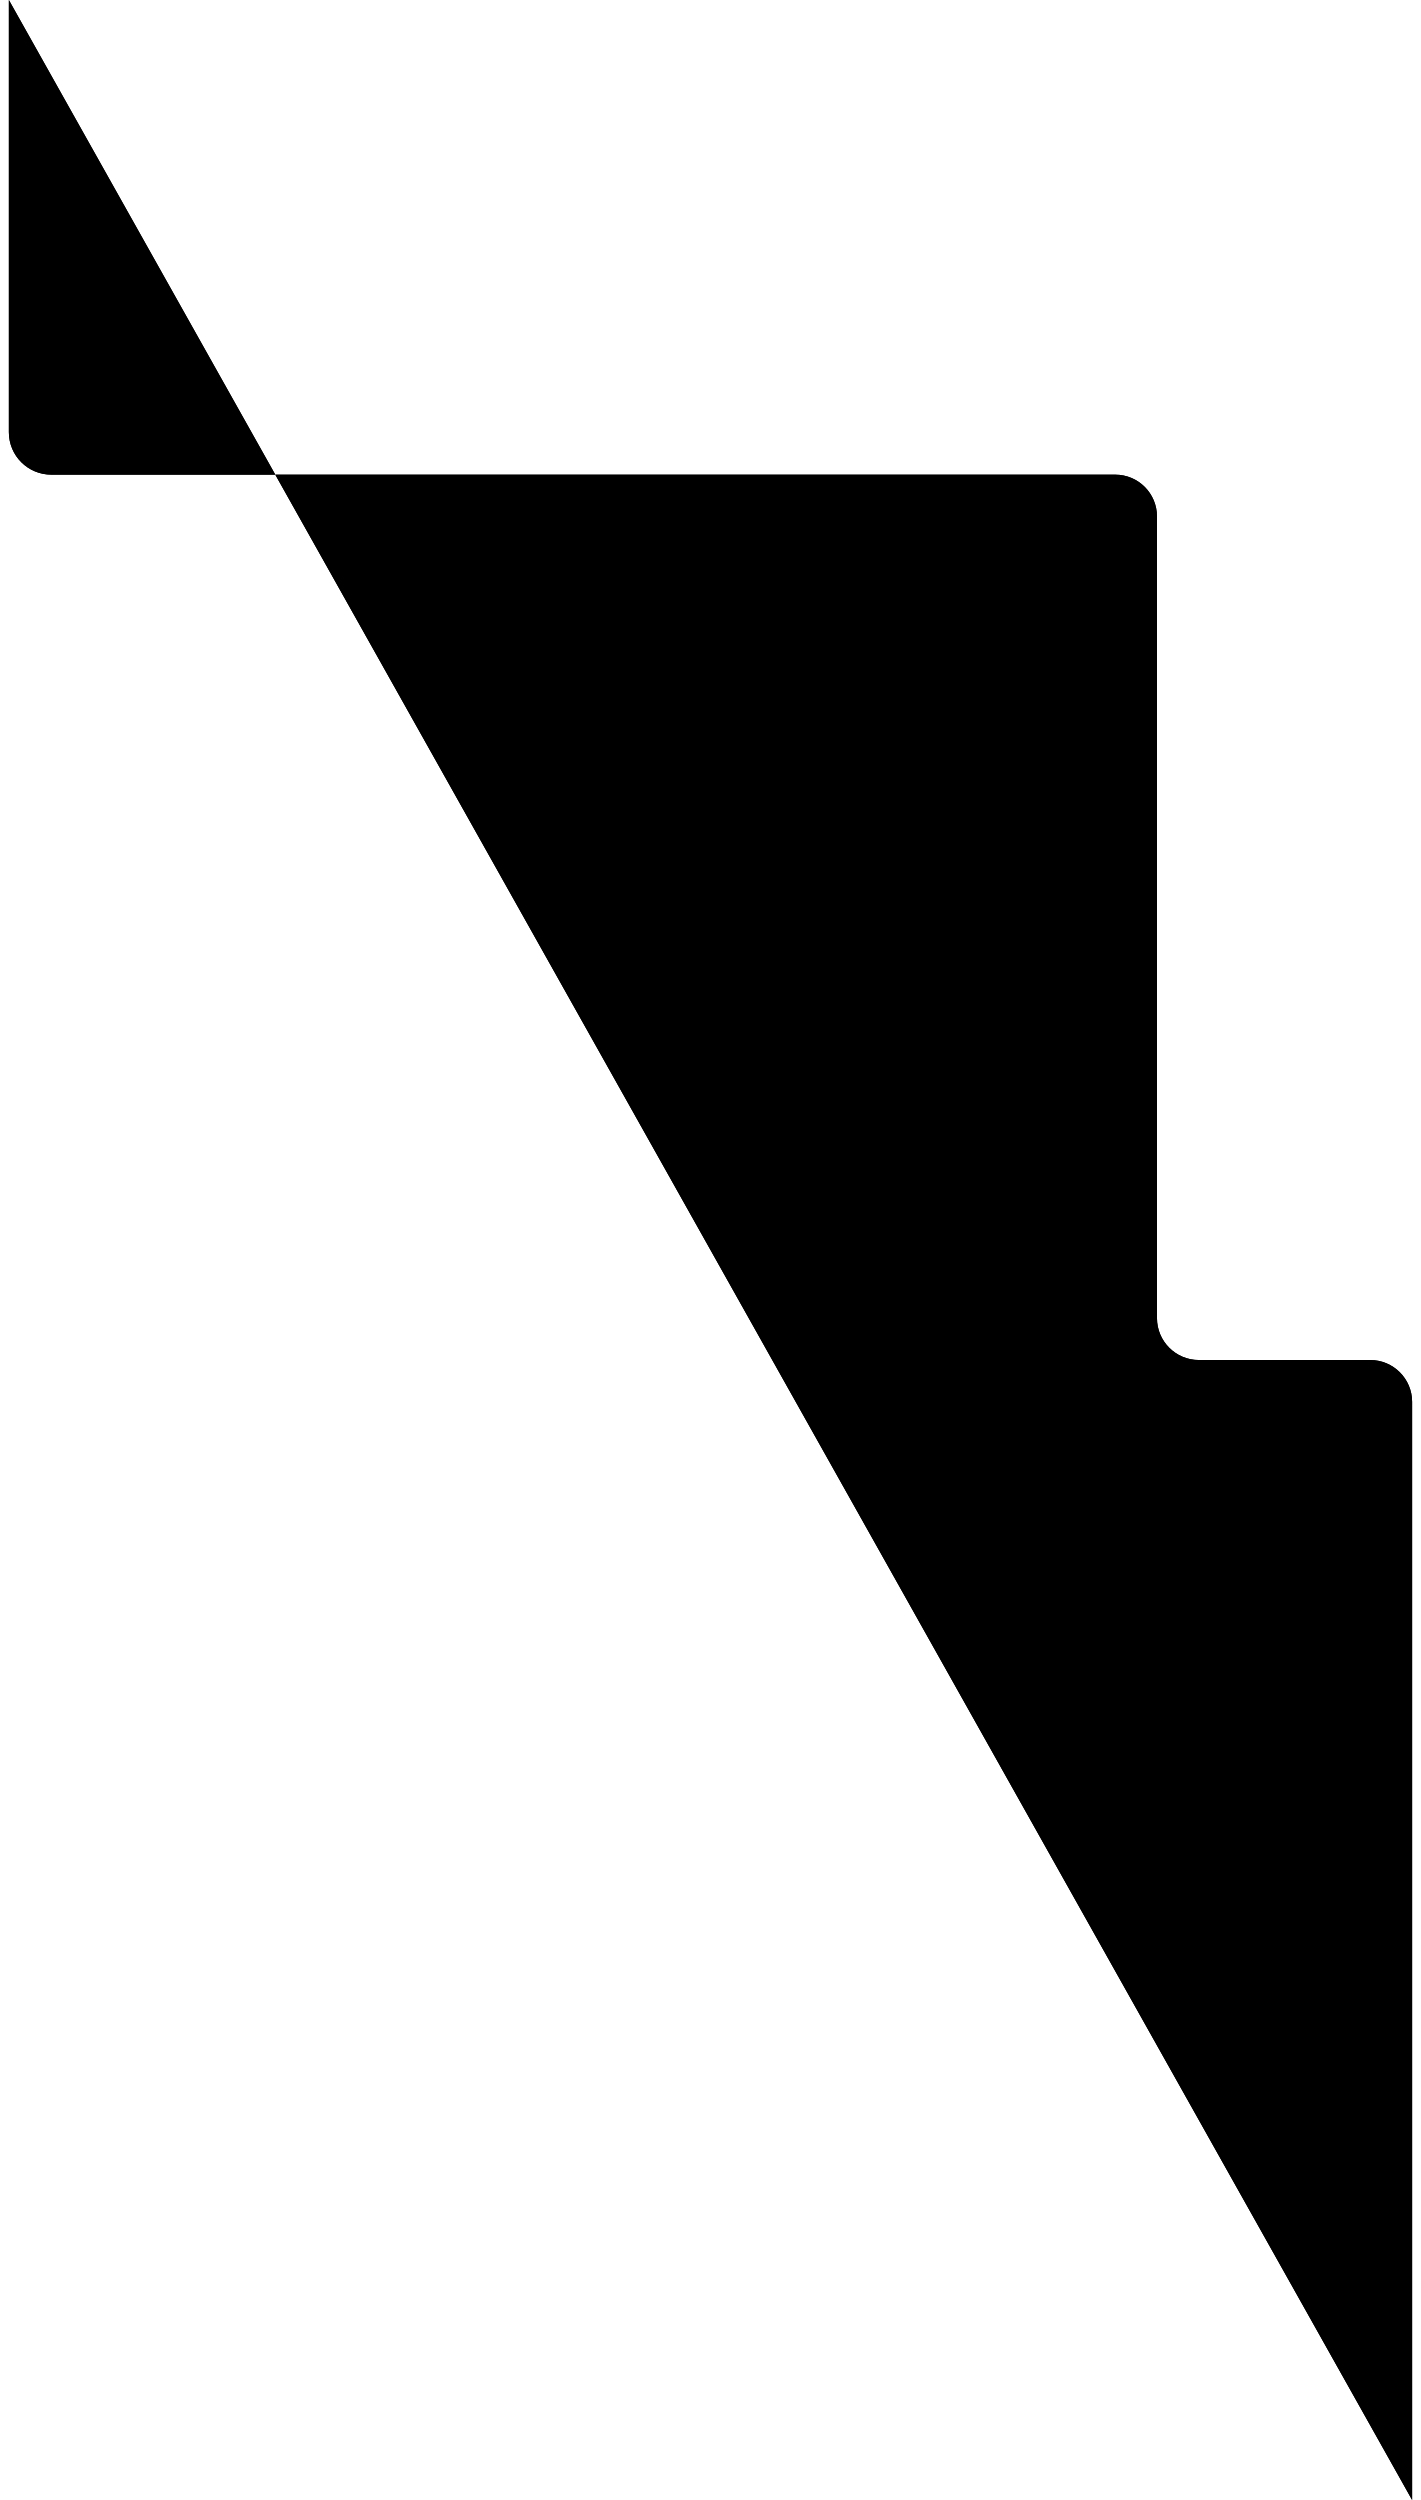
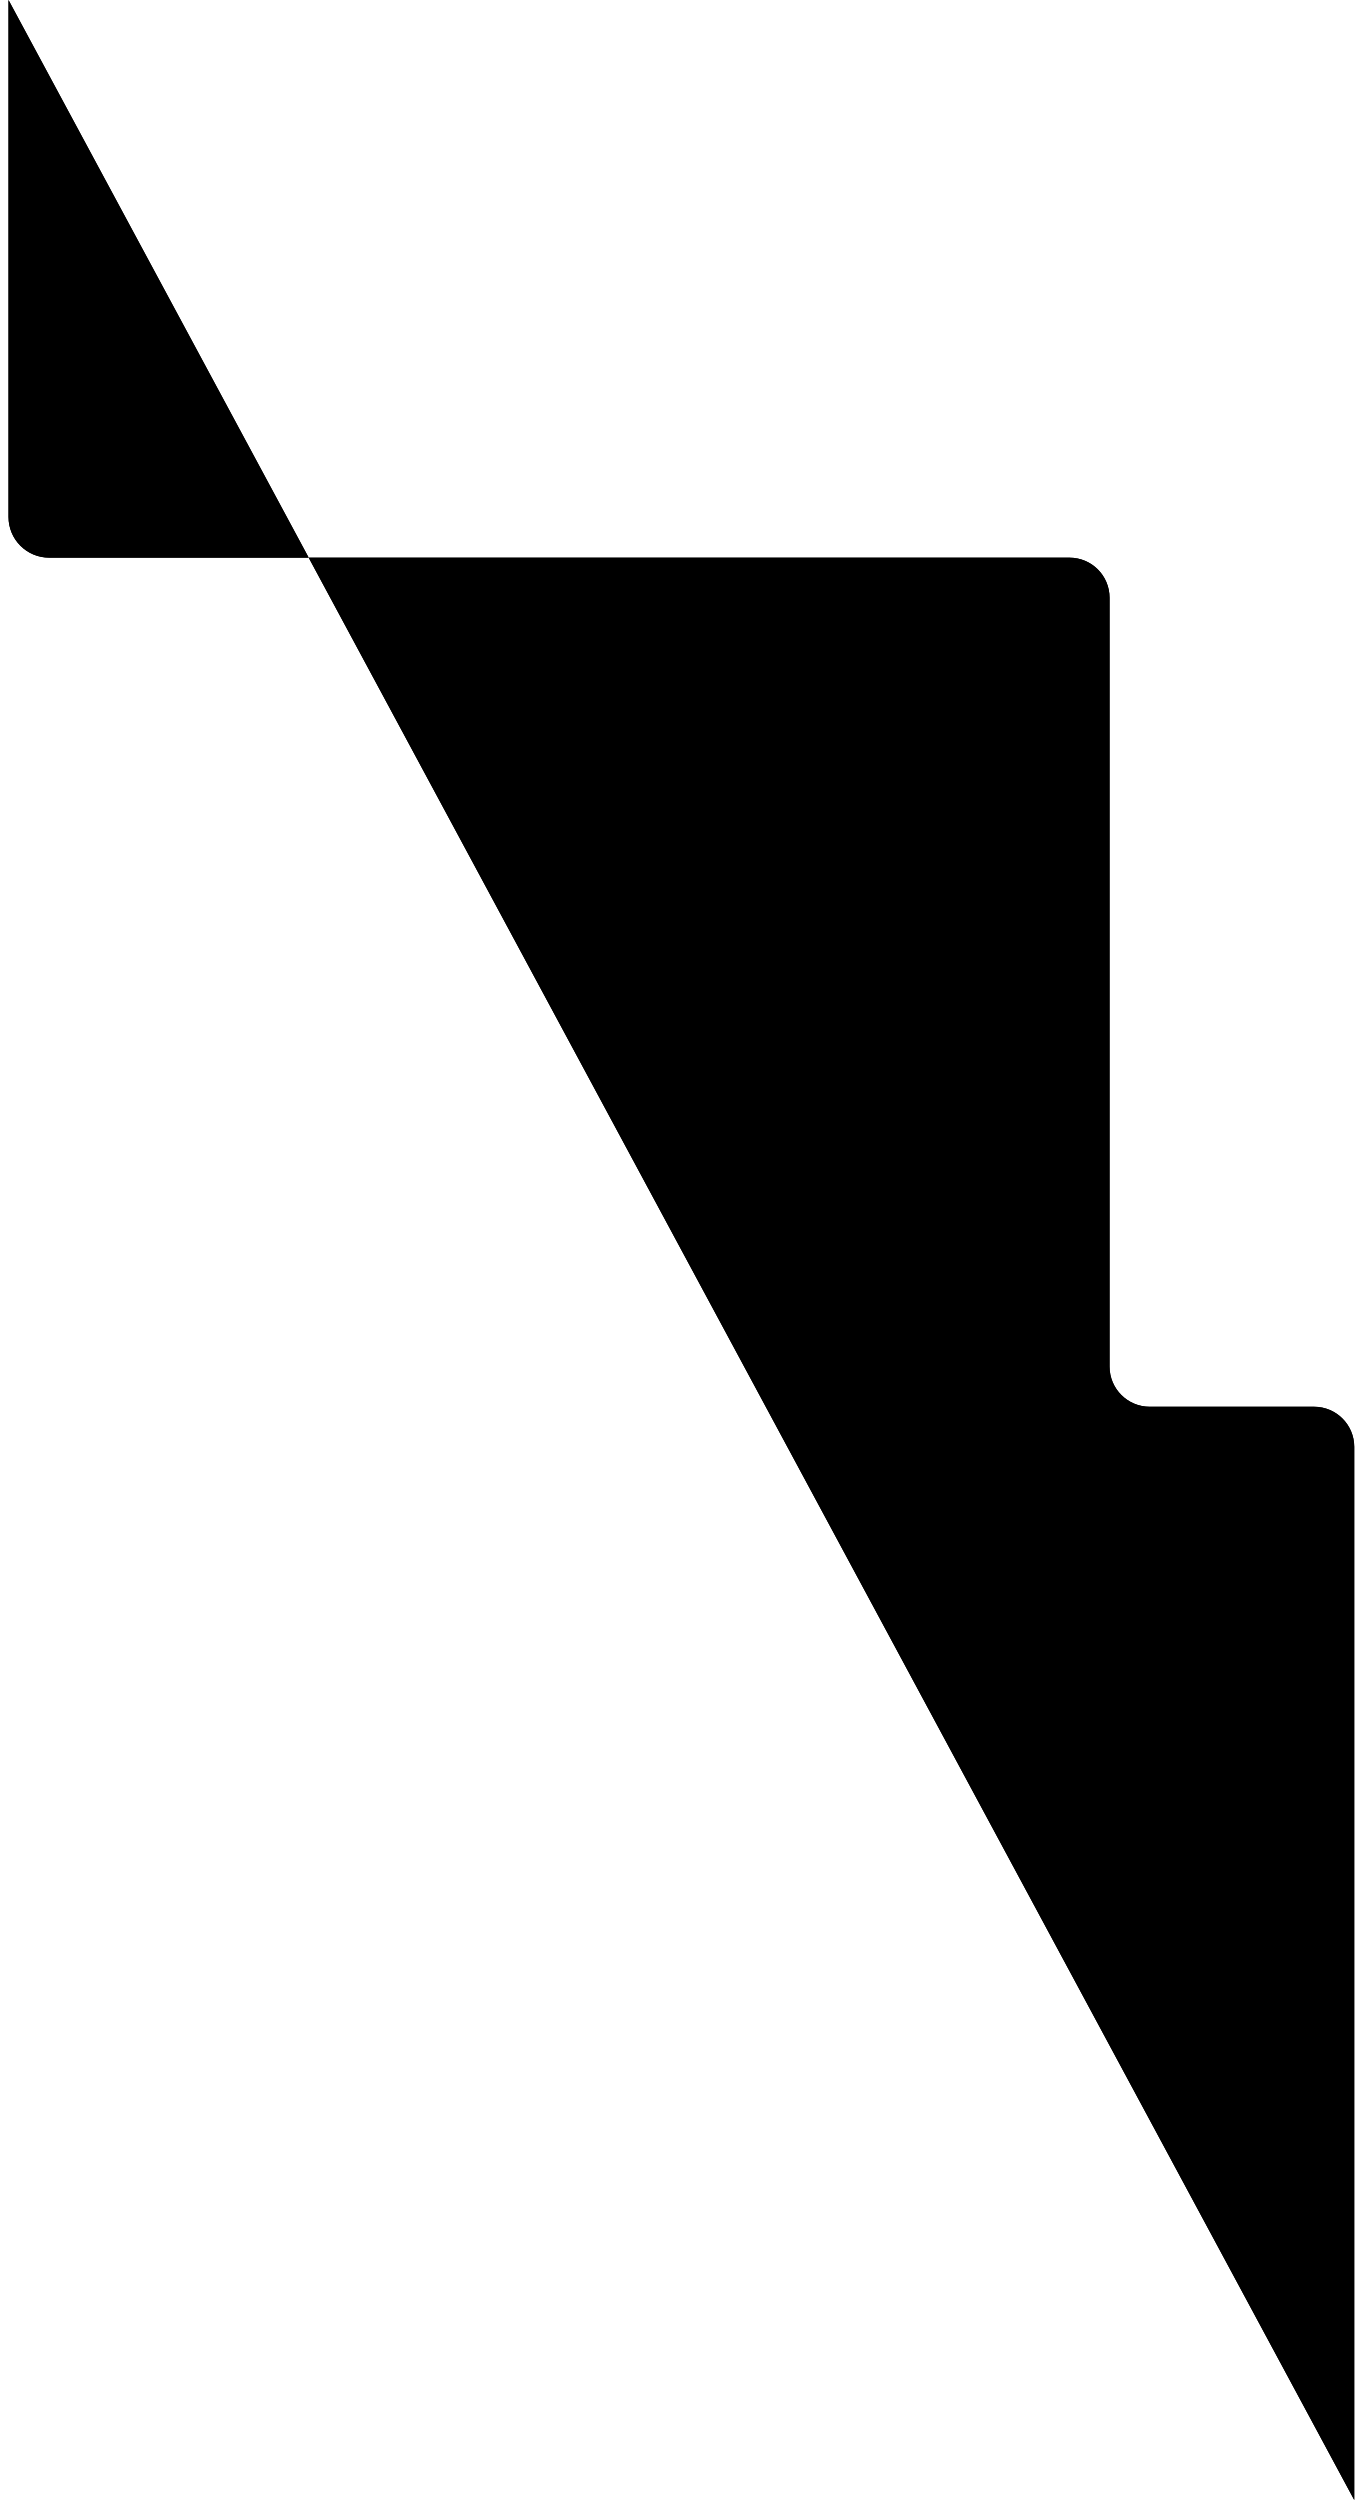
- <svg xmlns="http://www.w3.org/2000/svg" id="section7-pipe" class="pipe" viewBox="0 0 802 1411">
-   <path class="background" d="M5 0v243.9c0 13.3 10.7 24 24 24h600.4c13.1 0 23.6 10.6 23.6 23.6V744c0 13 10.6 23.6 23.6 23.6h96.8c13 0 23.6 10.6 23.6 23.6V1411" />
-   <path class="foreground" d="M5 0v243.9c0 13.3 10.7 24 24 24h600.4c13.1 0 23.6 10.6 23.6 23.6V744c0 13 10.6 23.6 23.6 23.6h96.8c13 0 23.6 10.6 23.6 23.6V1411" />
+ <svg xmlns="http://www.w3.org/2000/svg" id="section7-pipe" class="pipe" viewBox="0 0 802 1471.3">
+   <path class="background" d="M5 0v304.2c0 13.3 10.7 24 24 24h600.4c13.1 0 23.6 10.6 23.6 23.6v452.5c0 13 10.6 23.6 23.6 23.6h96.8c13 0 23.6 10.6 23.6 23.6v619.8" />
+   <path class="foreground" d="M5 0v304.2c0 13.3 10.7 24 24 24h600.4c13.1 0 23.6 10.6 23.6 23.6v452.5c0 13 10.6 23.6 23.6 23.6h96.8c13 0 23.6 10.6 23.6 23.6v619.8" />
</svg>
